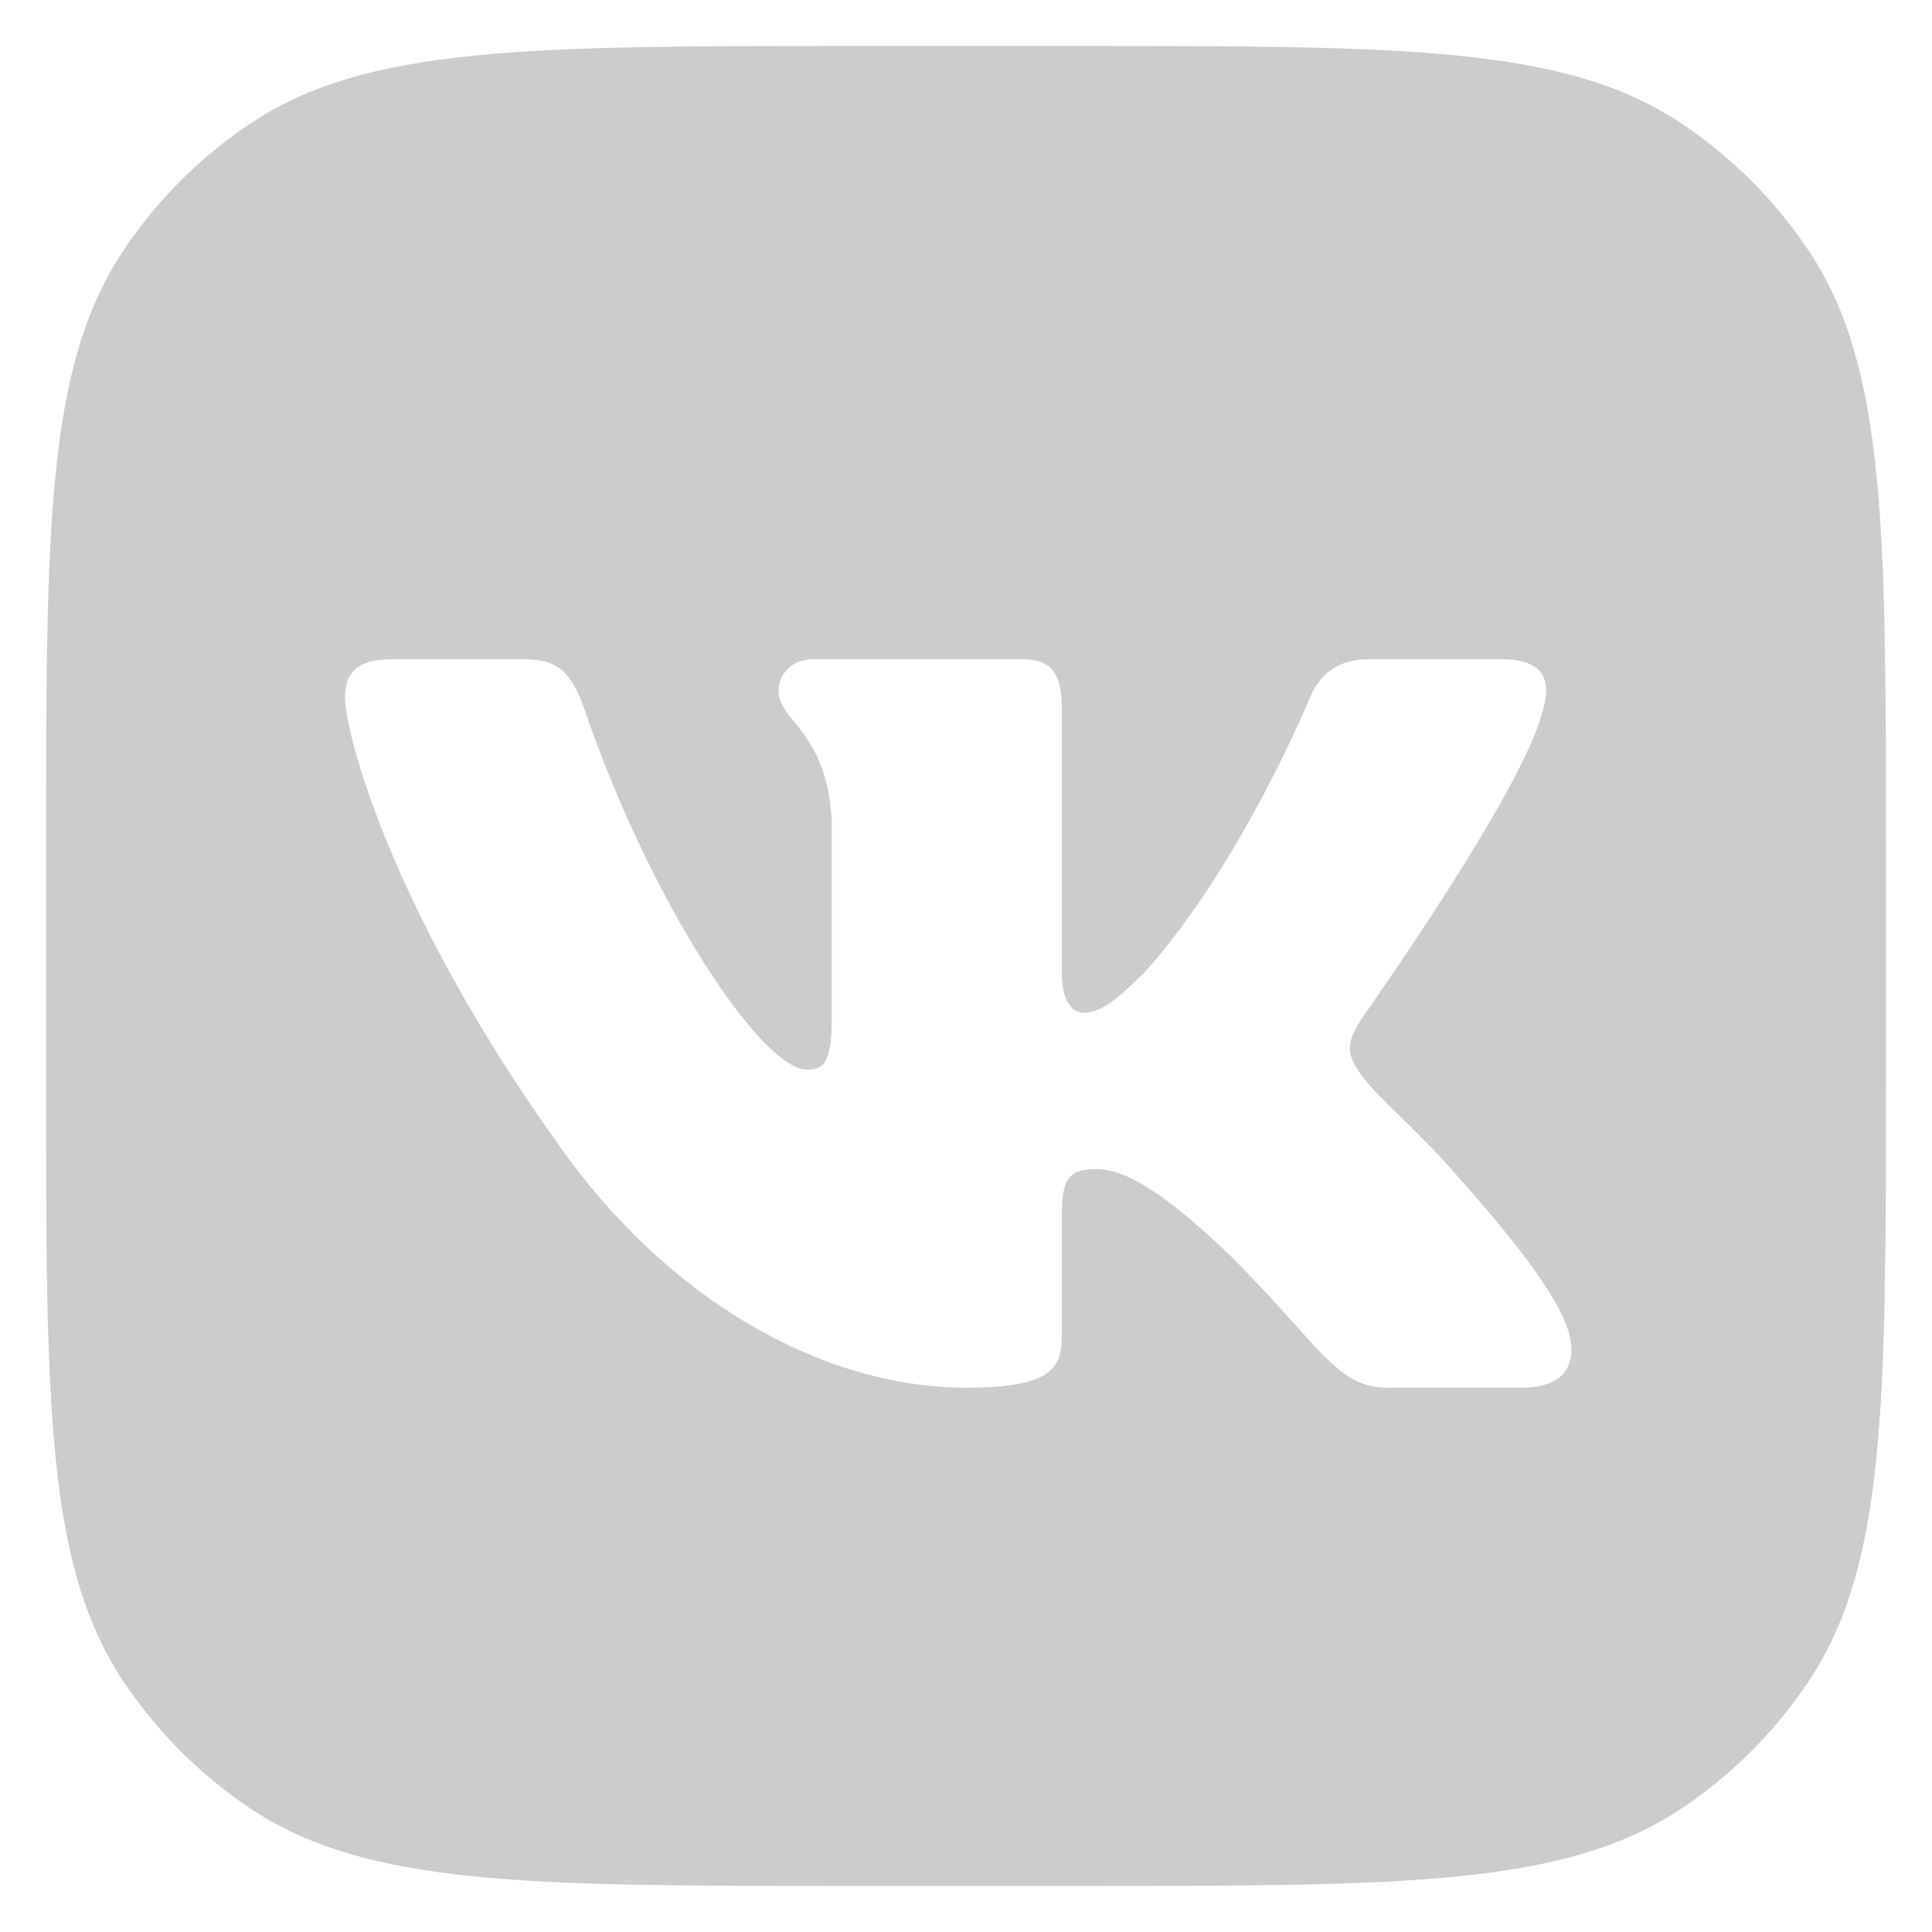
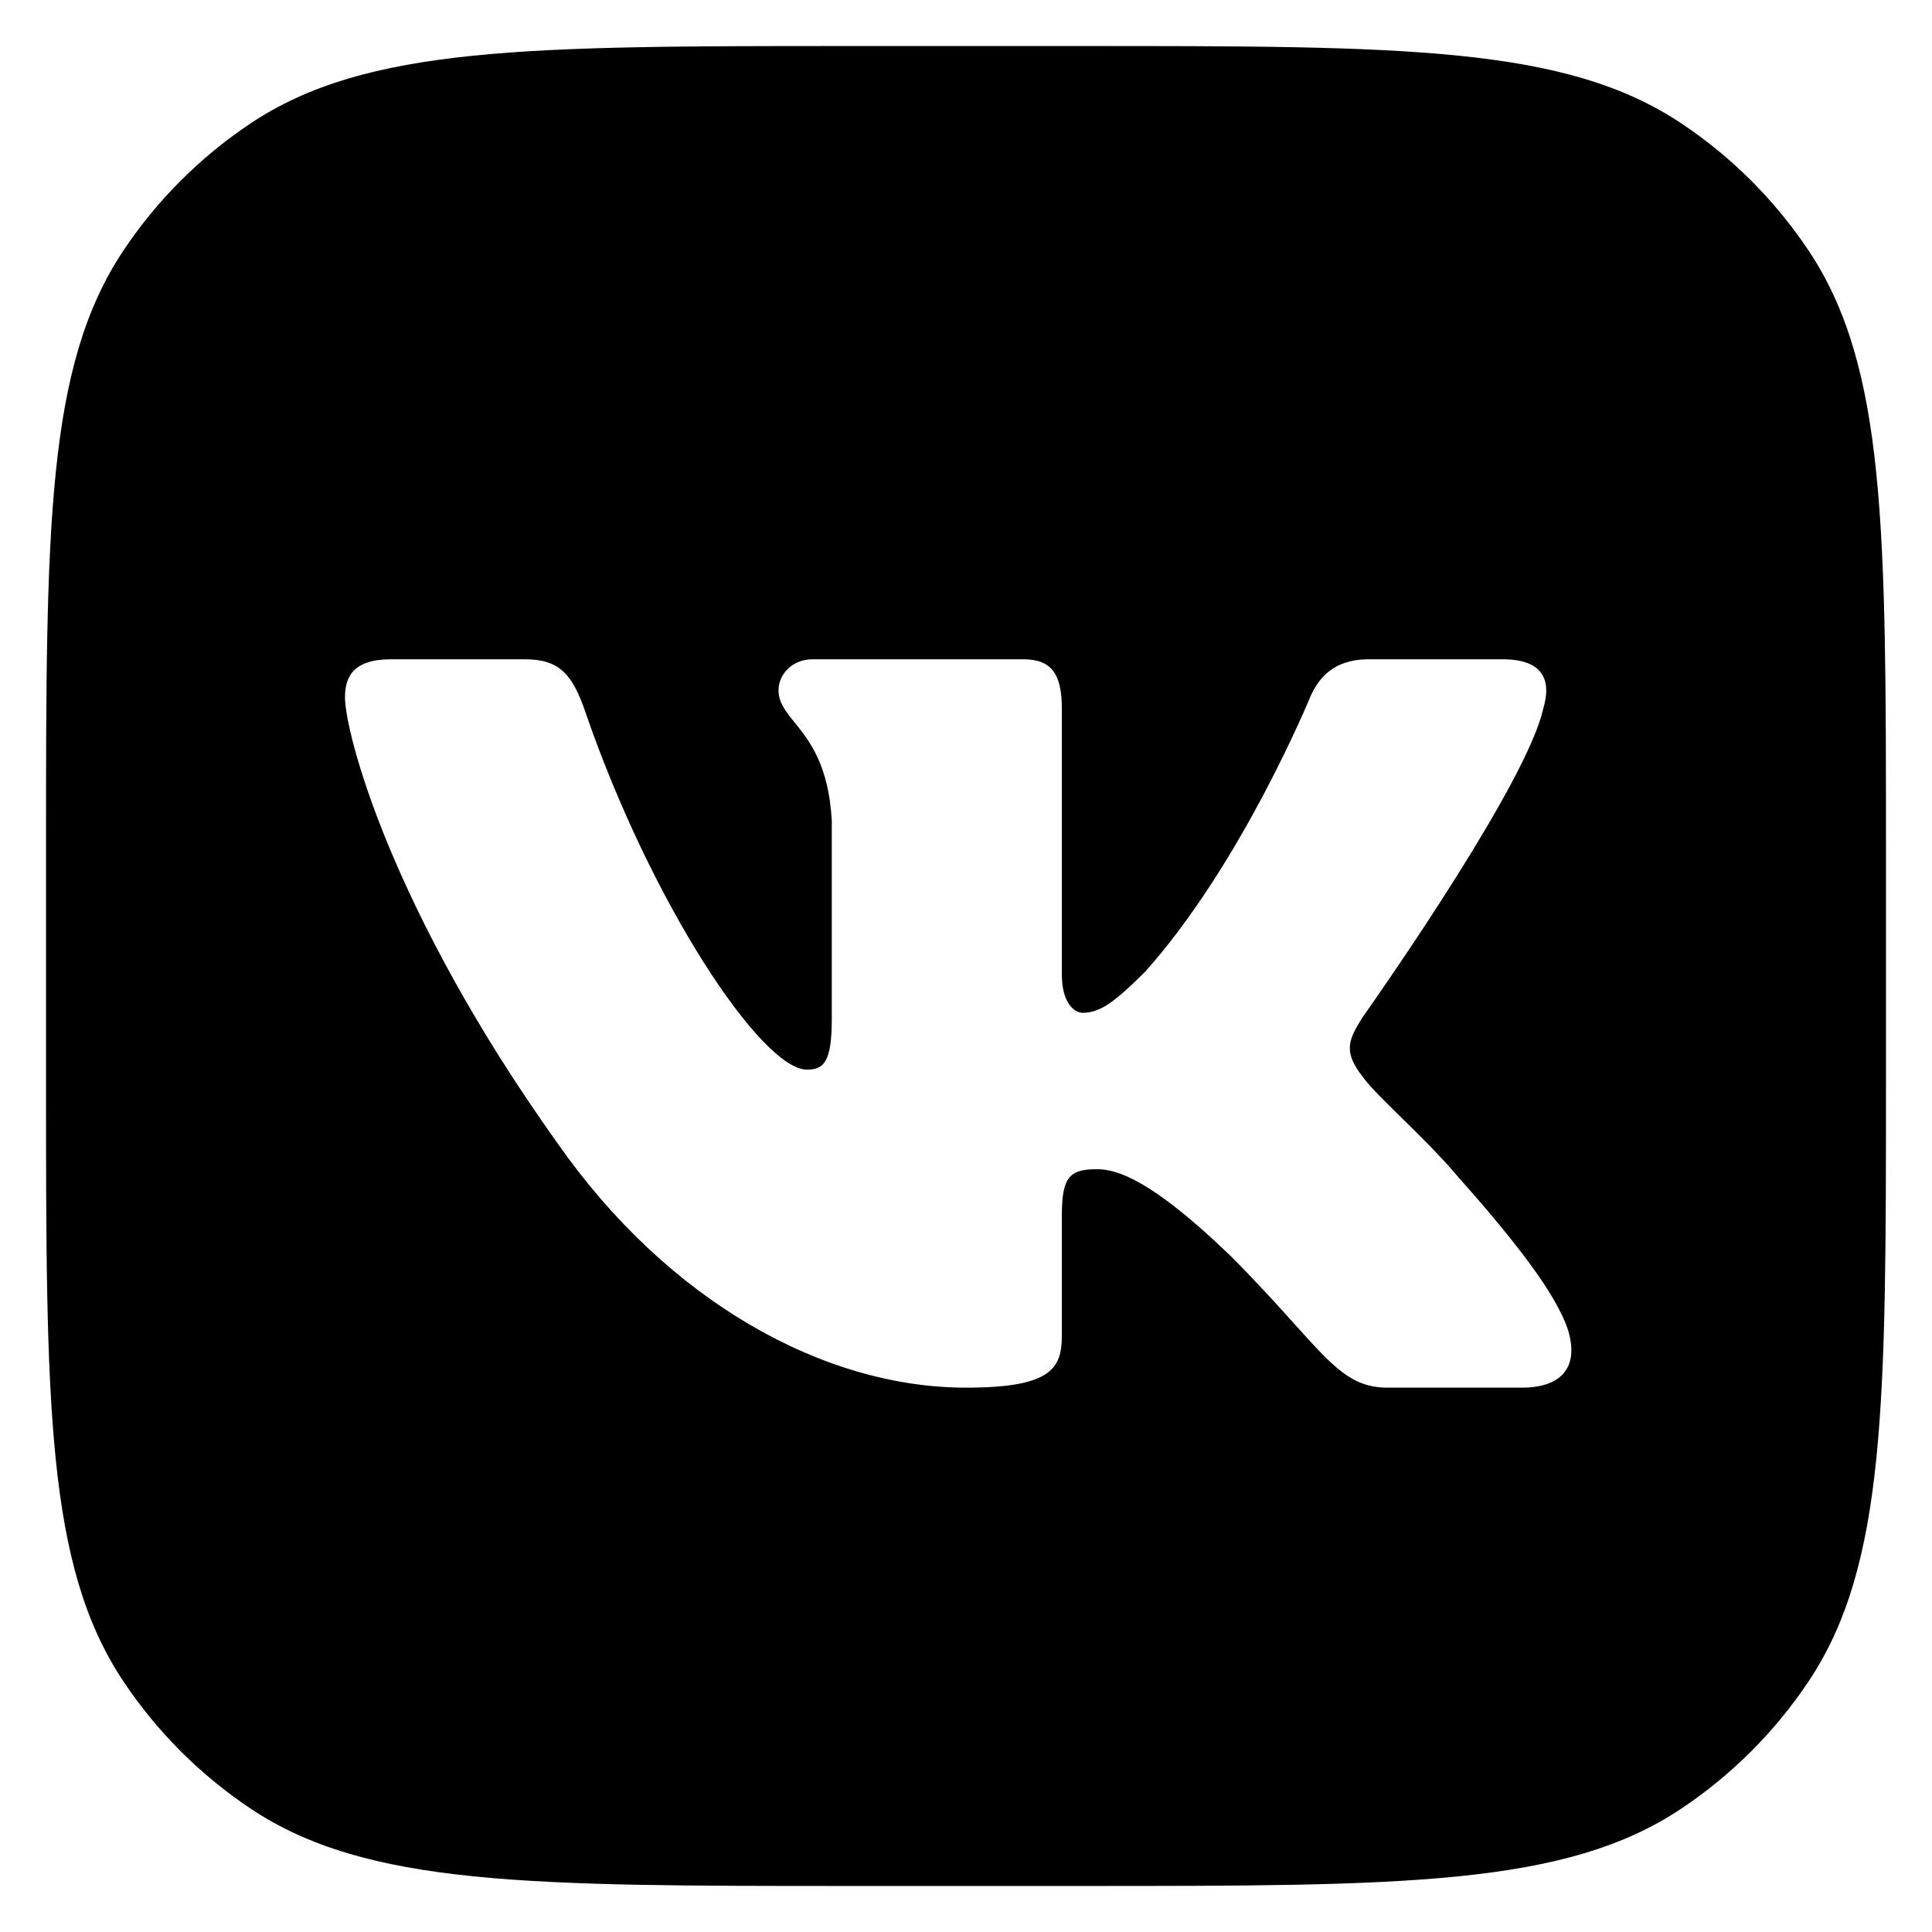
<svg xmlns="http://www.w3.org/2000/svg" width="28" height="28" viewBox="0 0 28 28" fill="none">
-   <path fill-rule="evenodd" clip-rule="evenodd" d="M1.79 3.629C0.667 5.311 0.667 7.652 0.667 12.333V15.666C0.667 20.348 0.667 22.689 1.79 24.37C2.276 25.098 2.901 25.723 3.629 26.21C5.311 27.333 7.652 27.333 12.333 27.333H15.666C20.348 27.333 22.689 27.333 24.37 26.21C25.098 25.723 25.723 25.098 26.21 24.37C27.333 22.689 27.333 20.348 27.333 15.666V12.333C27.333 7.652 27.333 5.311 26.21 3.629C25.723 2.901 25.098 2.276 24.37 1.79C22.689 0.667 20.348 0.667 15.666 0.667H12.333C7.652 0.667 5.311 0.667 3.629 1.79C2.901 2.276 2.276 2.901 1.79 3.629ZM7.611 9.555H5.666C5.111 9.555 5 9.817 5 10.105C5 10.62 5.659 13.175 8.069 16.553C9.676 18.86 11.94 20.111 14 20.111C15.236 20.111 15.389 19.833 15.389 19.355V17.611C15.389 17.055 15.506 16.945 15.897 16.945C16.186 16.945 16.68 17.089 17.834 18.201C18.226 18.594 18.521 18.922 18.761 19.189C19.328 19.819 19.59 20.111 20.111 20.111H22.055C22.611 20.111 22.889 19.833 22.728 19.285C22.553 18.739 21.924 17.946 21.088 17.006C20.858 16.735 20.57 16.453 20.316 16.203C20.068 15.96 19.851 15.748 19.749 15.605C19.461 15.235 19.543 15.07 19.749 14.74L19.784 14.691C20.077 14.275 22.136 11.322 22.366 10.27C22.489 9.858 22.366 9.555 21.777 9.555H19.833C19.339 9.555 19.111 9.817 18.987 10.105C18.987 10.105 17.998 12.515 16.598 14.081C16.144 14.534 15.938 14.678 15.691 14.678C15.568 14.678 15.389 14.534 15.389 14.122V10.27C15.389 9.776 15.245 9.555 14.833 9.555H11.777C11.469 9.555 11.283 9.785 11.283 10.002C11.283 10.181 11.385 10.308 11.515 10.469C11.726 10.73 12.011 11.082 12.055 11.898V14.761C12.055 15.389 11.942 15.502 11.695 15.502C11.036 15.502 9.432 13.082 8.481 10.311C8.295 9.773 8.108 9.555 7.611 9.555Z" fill="black" fill-opacity="0.2" />
+   <path fill-rule="evenodd" clip-rule="evenodd" d="M1.79 3.629C0.667 5.311 0.667 7.652 0.667 12.333V15.666C0.667 20.348 0.667 22.689 1.79 24.37C2.276 25.098 2.901 25.723 3.629 26.21C5.311 27.333 7.652 27.333 12.333 27.333H15.666C20.348 27.333 22.689 27.333 24.37 26.21C25.098 25.723 25.723 25.098 26.21 24.37C27.333 22.689 27.333 20.348 27.333 15.666V12.333C27.333 7.652 27.333 5.311 26.21 3.629C25.723 2.901 25.098 2.276 24.37 1.79C22.689 0.667 20.348 0.667 15.666 0.667H12.333C7.652 0.667 5.311 0.667 3.629 1.79C2.901 2.276 2.276 2.901 1.79 3.629ZM7.611 9.555H5.666C5.111 9.555 5 9.817 5 10.105C5 10.62 5.659 13.175 8.069 16.553C9.676 18.86 11.94 20.111 14 20.111C15.236 20.111 15.389 19.833 15.389 19.355V17.611C15.389 17.055 15.506 16.945 15.897 16.945C16.186 16.945 16.68 17.089 17.834 18.201C18.226 18.594 18.521 18.922 18.761 19.189C19.328 19.819 19.59 20.111 20.111 20.111H22.055C22.611 20.111 22.889 19.833 22.728 19.285C22.553 18.739 21.924 17.946 21.088 17.006C20.858 16.735 20.57 16.453 20.316 16.203C20.068 15.96 19.851 15.748 19.749 15.605C19.461 15.235 19.543 15.07 19.749 14.74L19.784 14.691C20.077 14.275 22.136 11.322 22.366 10.27C22.489 9.858 22.366 9.555 21.777 9.555H19.833C19.339 9.555 19.111 9.817 18.987 10.105C18.987 10.105 17.998 12.515 16.598 14.081C16.144 14.534 15.938 14.678 15.691 14.678C15.568 14.678 15.389 14.534 15.389 14.122V10.27C15.389 9.776 15.245 9.555 14.833 9.555H11.777C11.469 9.555 11.283 9.785 11.283 10.002C11.283 10.181 11.385 10.308 11.515 10.469C11.726 10.73 12.011 11.082 12.055 11.898V14.761C12.055 15.389 11.942 15.502 11.695 15.502C11.036 15.502 9.432 13.082 8.481 10.311C8.295 9.773 8.108 9.555 7.611 9.555Z" fill="black" />
</svg>
